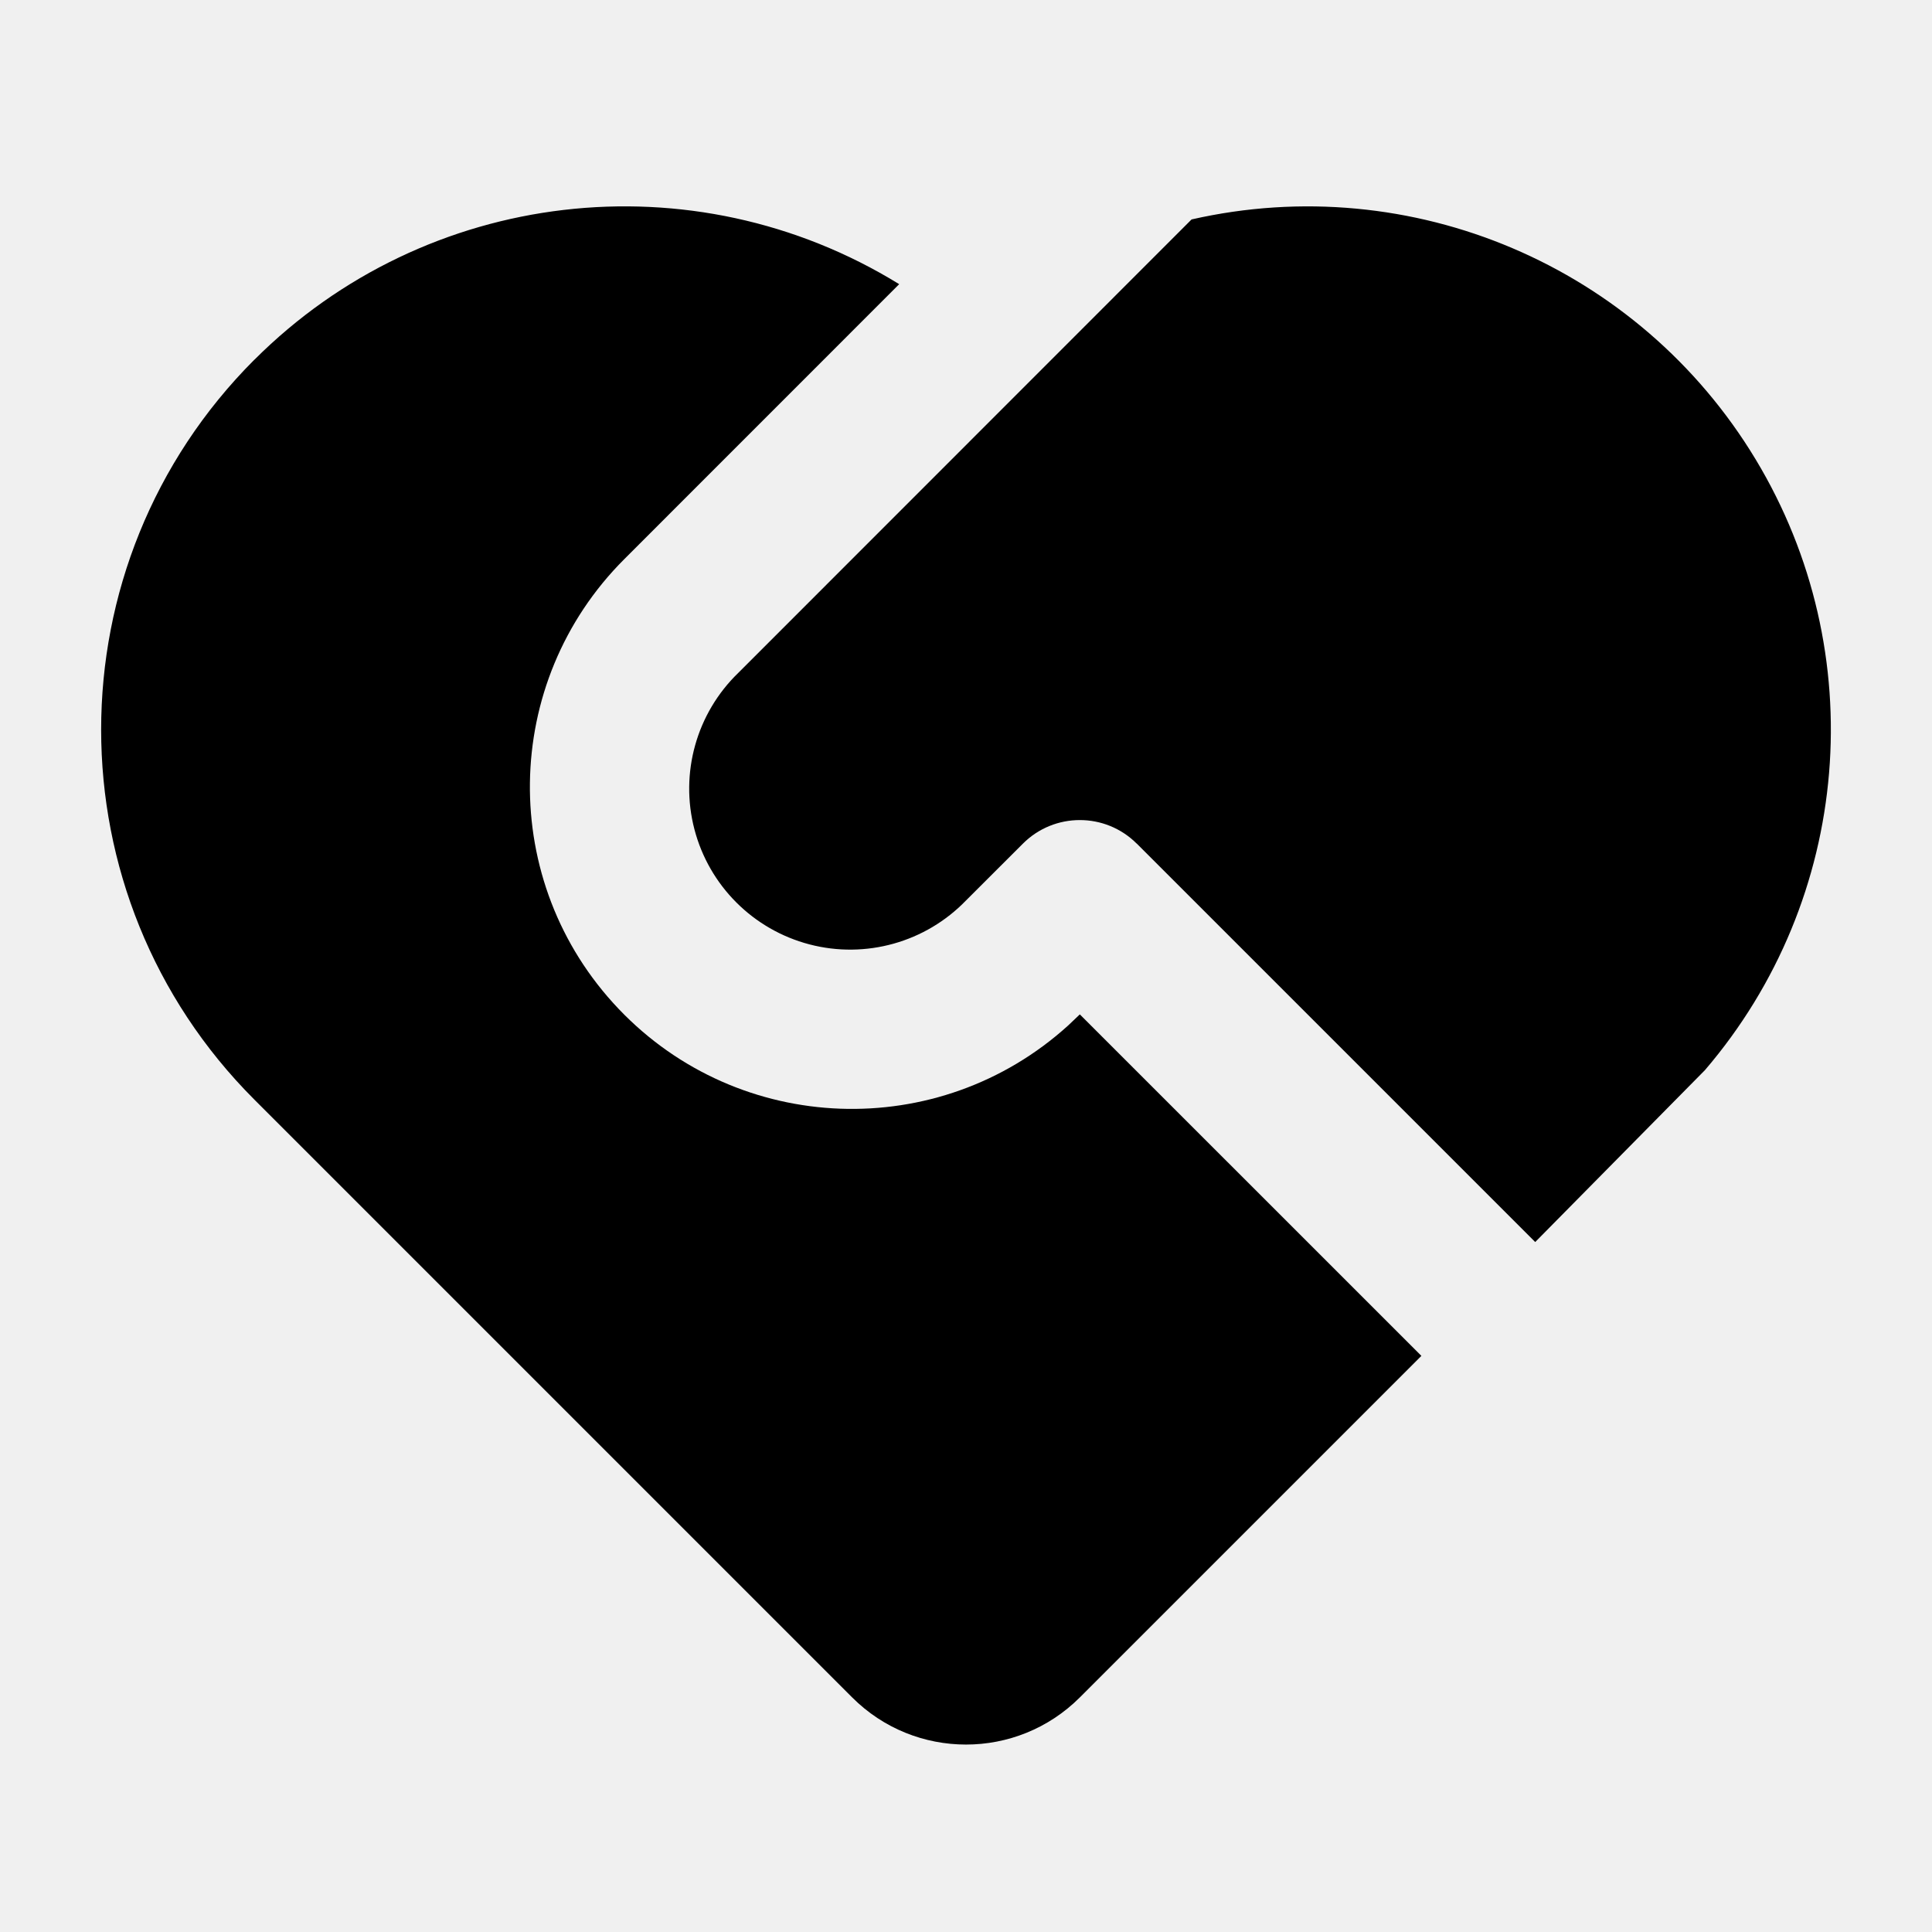
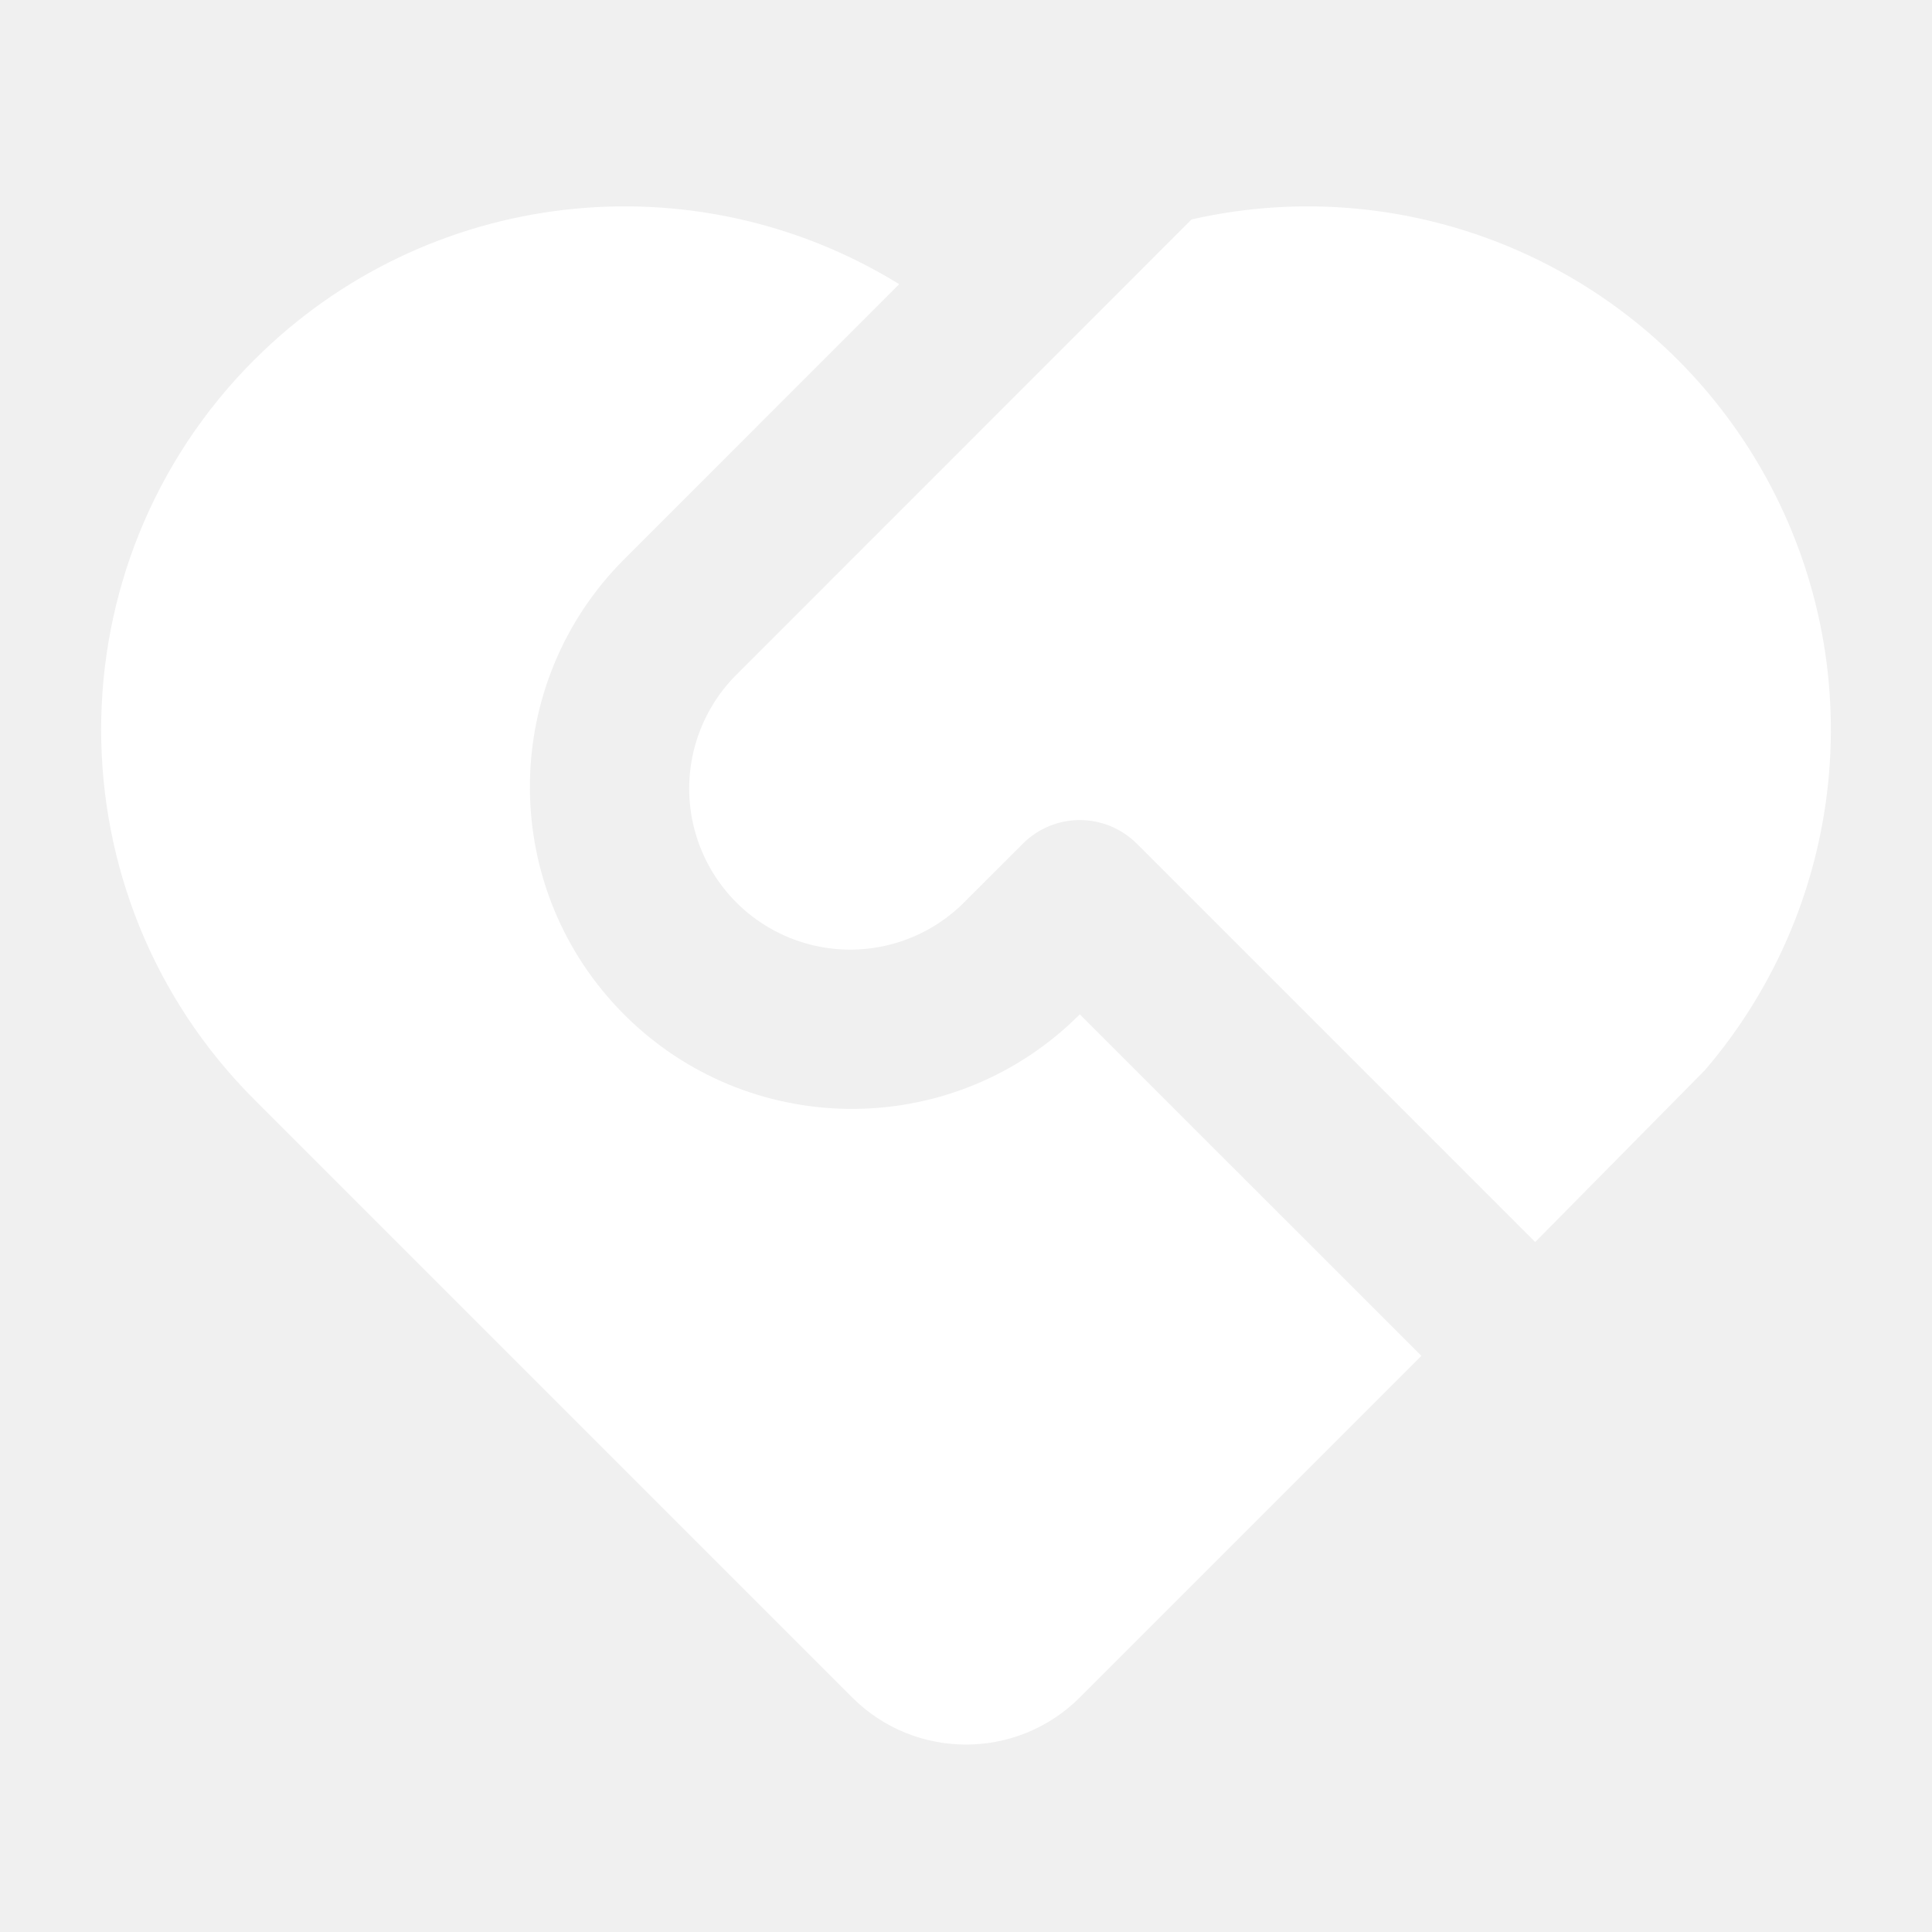
<svg xmlns="http://www.w3.org/2000/svg" aria-hidden="true" role="img" class="iconify iconify--ri" width="32" height="32" preserveAspectRatio="xMidYMid meet" viewBox="0 0 24 24">
-   <path d="M14.121 10.48a1 1 0 0 0-1.414 0l-.707.706a2 2 0 1 1-2.828-2.828l5.63-5.632a6.5 6.5 0 0 1 6.377 10.568l-2.108 2.135l-4.95-4.95zM3.161 4.468a6.503 6.503 0 0 1 8.009-.938L7.757 6.944a4 4 0 0 0 5.513 5.794l.144-.137l4.243 4.242l-4.243 4.243a2 2 0 0 1-2.828 0L3.16 13.66a6.5 6.5 0 0 1 0-9.192z" fill="currentColor" />
+   <path d="M14.121 10.48a1 1 0 0 0-1.414 0l-.707.706a2 2 0 1 1-2.828-2.828l5.63-5.632a6.5 6.5 0 0 1 6.377 10.568l-2.108 2.135l-4.95-4.95zM3.161 4.468a6.503 6.503 0 0 1 8.009-.938L7.757 6.944a4 4 0 0 0 5.513 5.794l.144-.137l4.243 4.242l-4.243 4.243a2 2 0 0 1-2.828 0L3.16 13.66a6.5 6.5 0 0 1 0-9.192z" fill="#fff" />
</svg>
